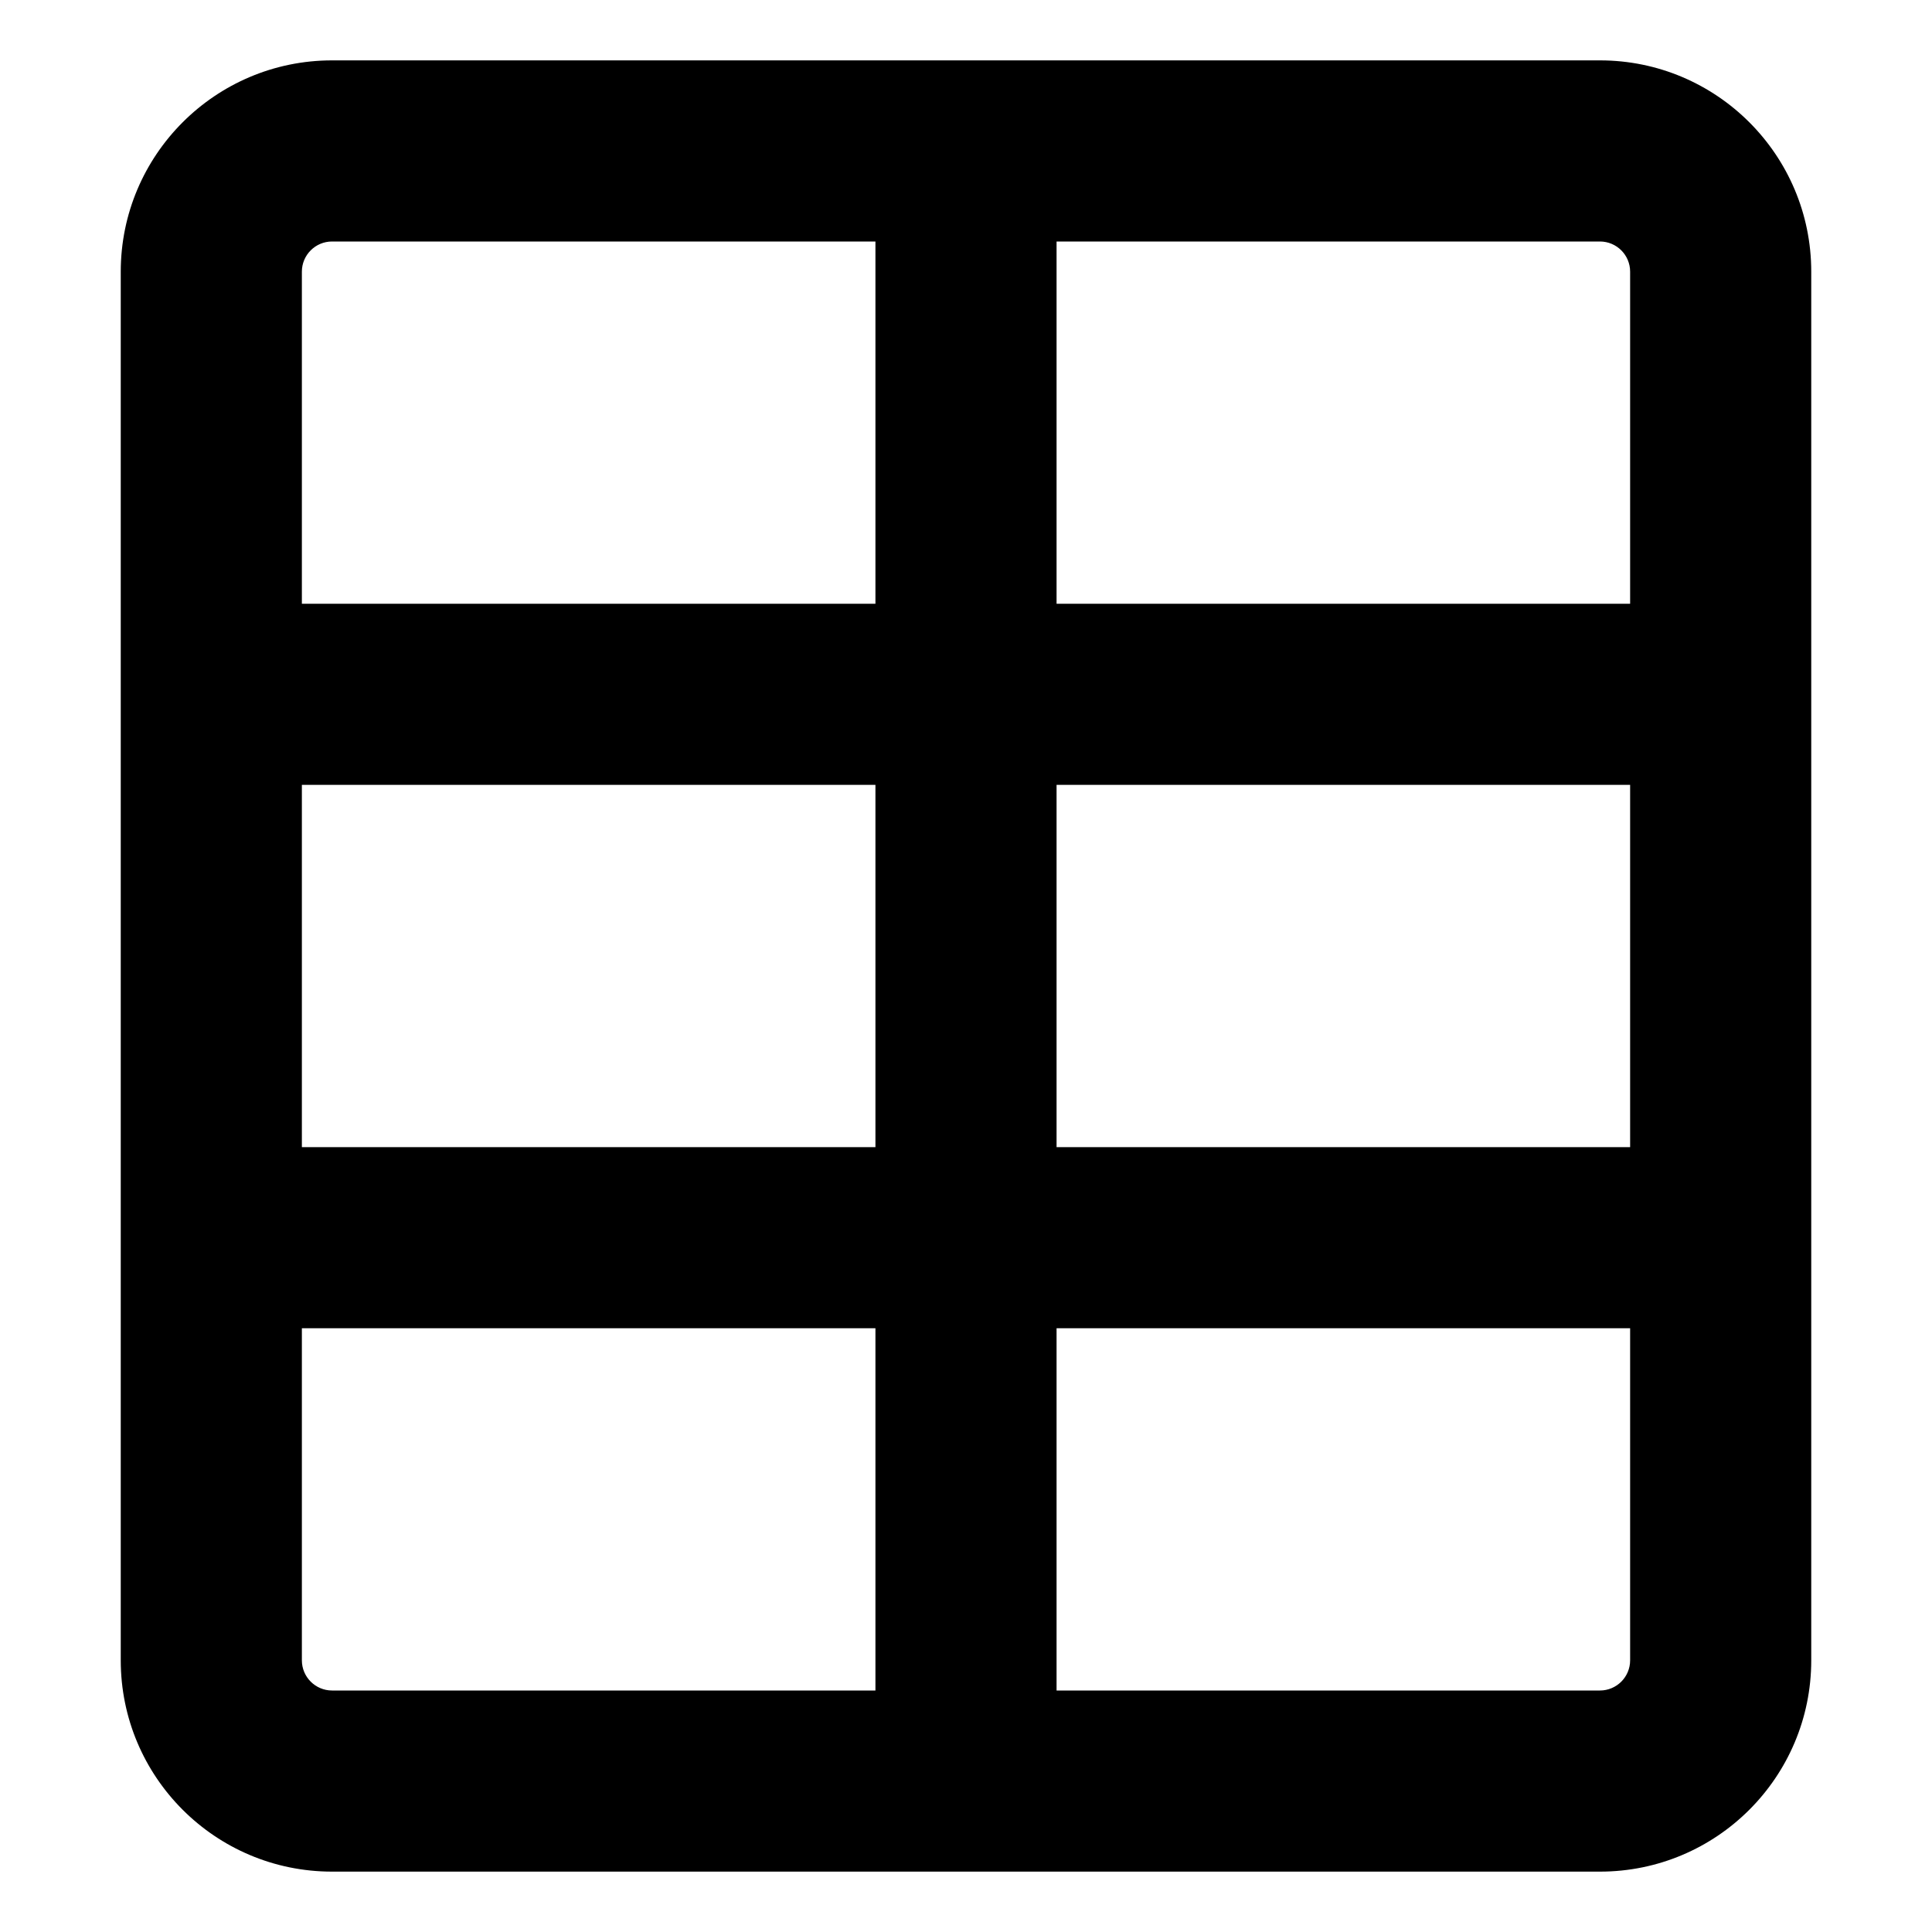
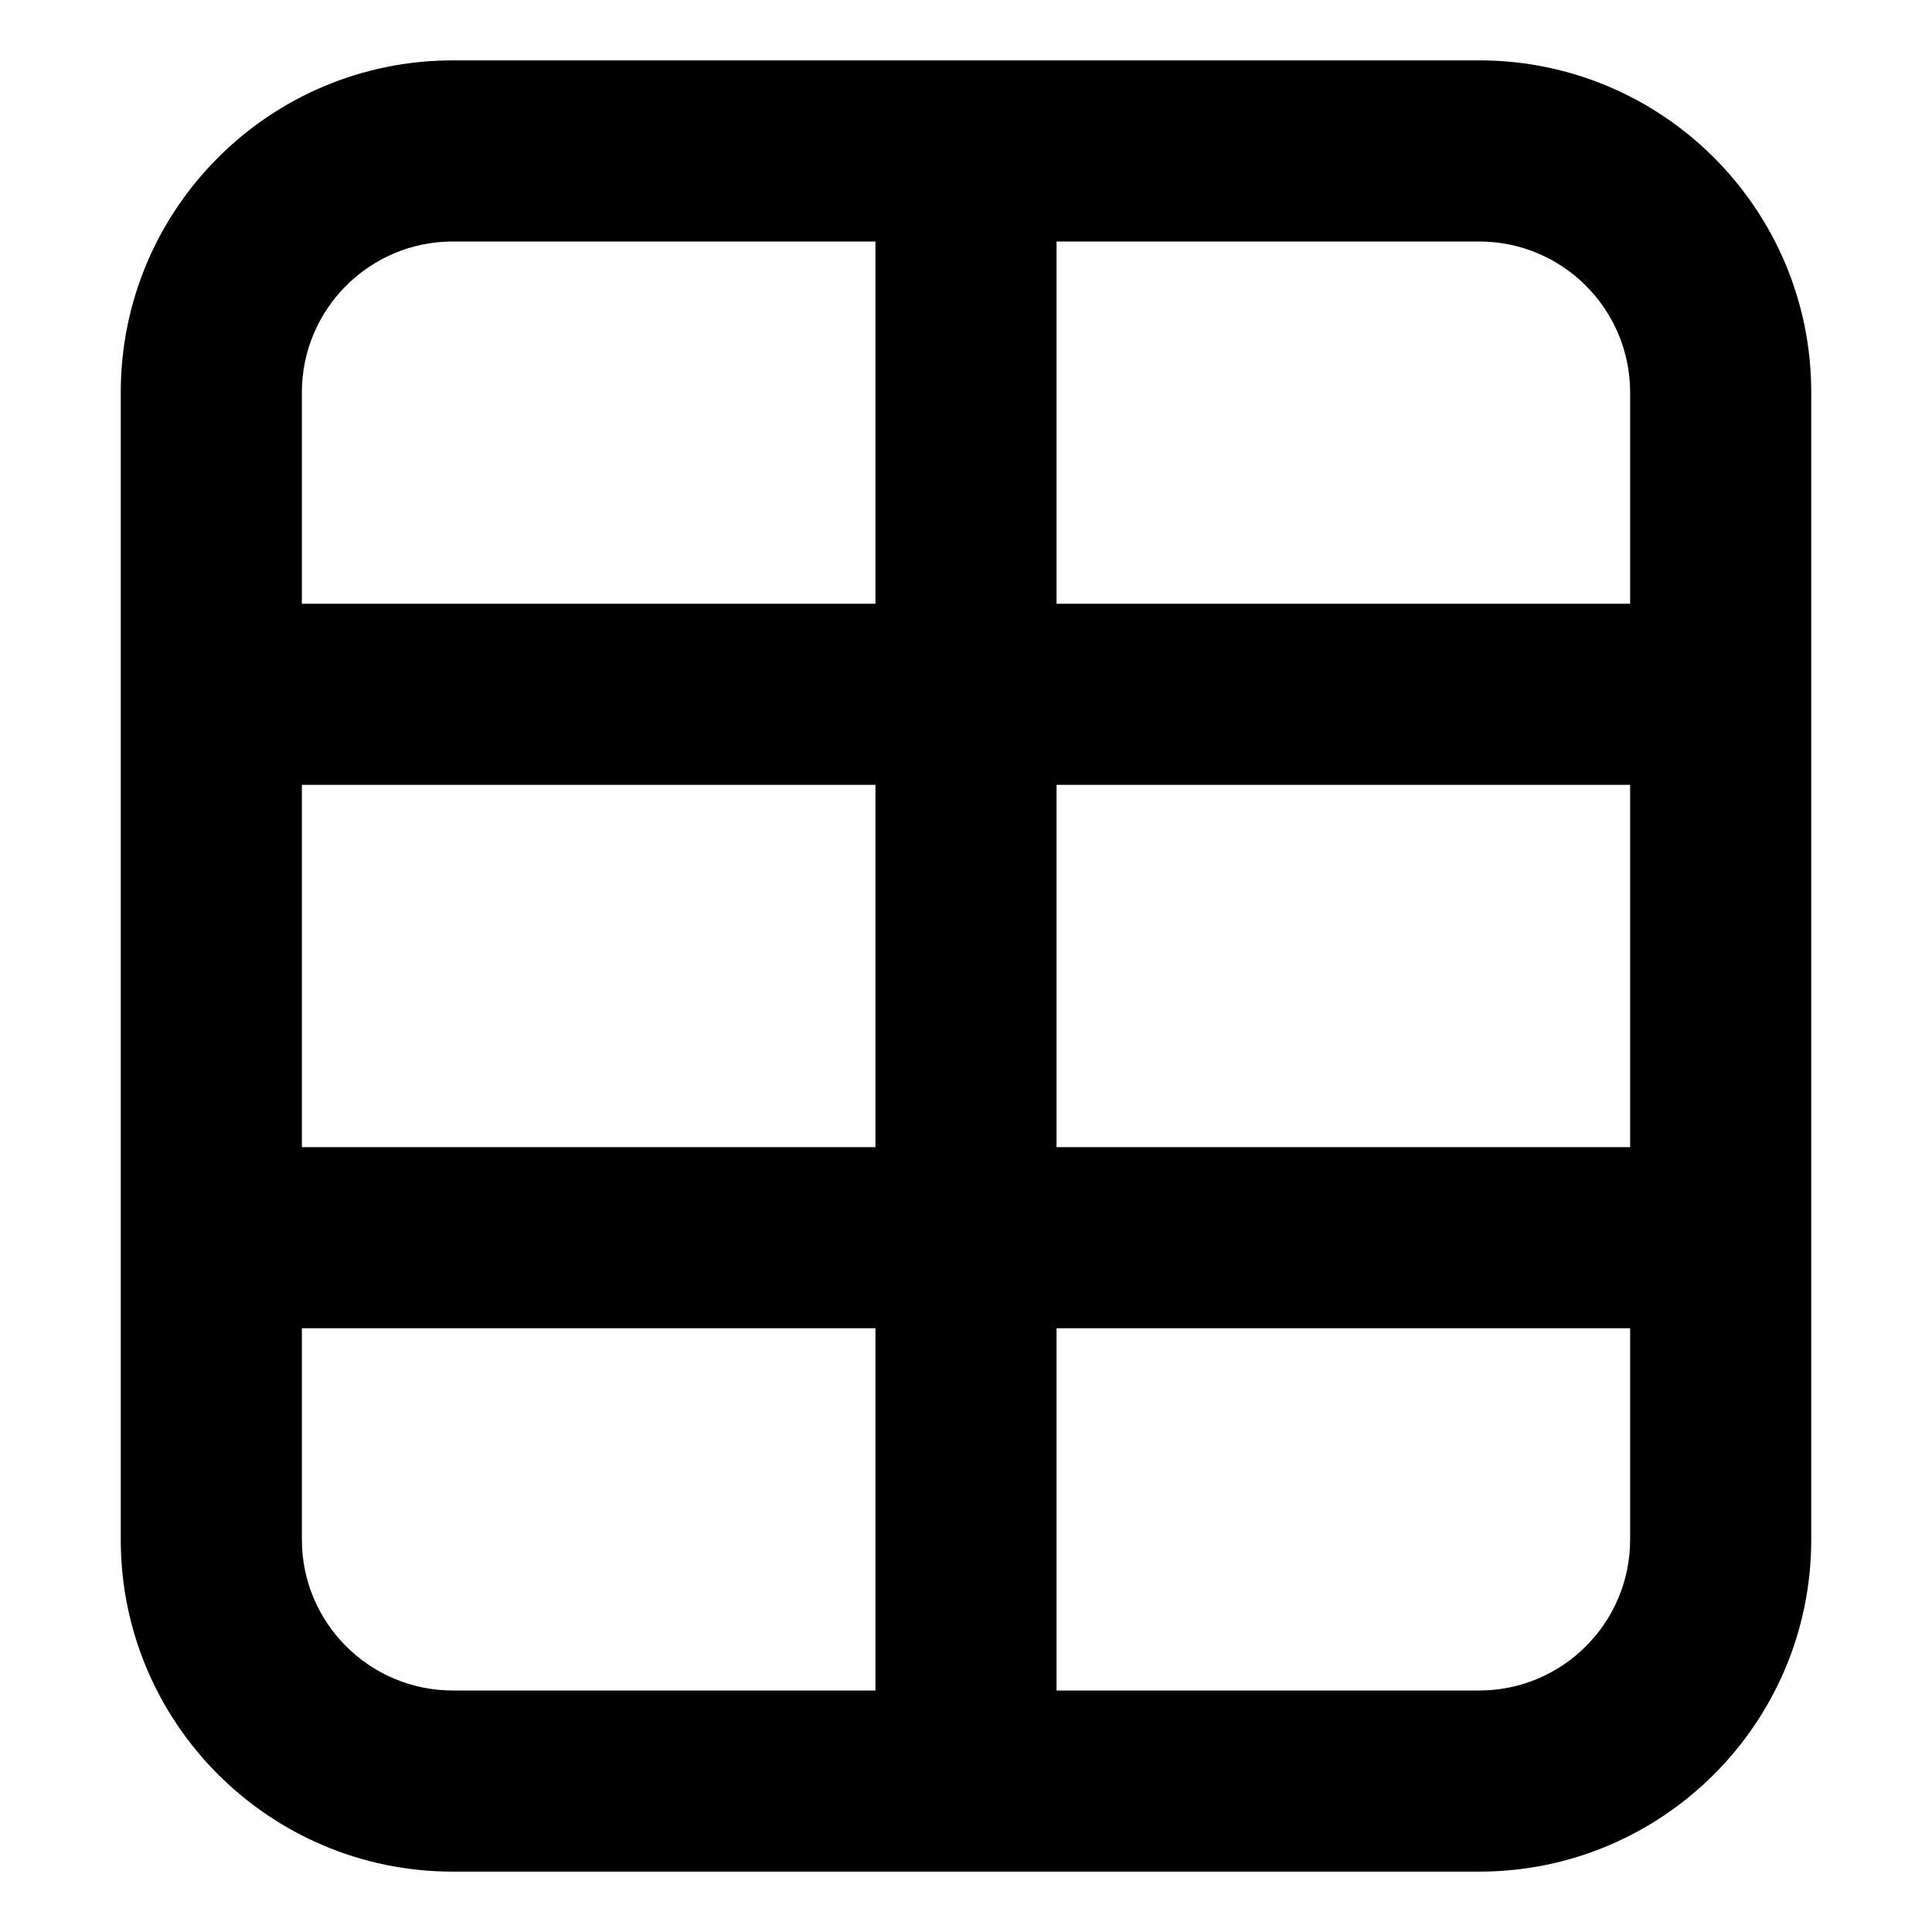
<svg xmlns="http://www.w3.org/2000/svg" fill="currentColor" class="vi" viewBox="0 0 16 16">
-   <path d="M2.75 2a.25.25 0 0 0-.25.25V5h4.75V2h-4.5Zm6 0v3h4.75V2.25a.25.25 0 0 0-.25-.25h-4.5Zm4.75 4.5H8.75v3h4.75v-3Zm0 4.5H8.75v3h4.5a.25.25 0 0 0 .25-.25V11Zm-6.25 3v-3H2.5v2.75c0 .138.112.25.25.25h4.5ZM2.5 9.5h4.75v-3H2.5v3ZM1 2.25C1 1.284 1.784.5 2.75.5h10.5c.966 0 1.75.784 1.75 1.75v11.5a1.75 1.75 0 0 1-1.75 1.75H2.75A1.75 1.75 0 0 1 1 13.75V2.25Z" />
+   <path d="M3.75 2c-.69 0-1.25.56-1.25 1.25V5h4.75V2h-3.5Zm5 0v3h4.75V3.25c0-.69-.56-1.25-1.25-1.25h-3.5Zm4.75 4.5H8.75v3h4.75v-3Zm0 4.5H8.75v3h3.5c.69 0 1.25-.56 1.25-1.25V11Zm-6.25 3v-3H2.5v1.75c0 .69.56 1.25 1.25 1.25h3.5ZM2.5 9.5h4.75v-3H2.5v3ZM1 3.25A2.75 2.75 0 0 1 3.75.5h8.5A2.75 2.75 0 0 1 15 3.25v9.5a2.75 2.75 0 0 1-2.75 2.75h-8.5A2.75 2.75 0 0 1 1 12.75v-9.5Z" />
</svg>
